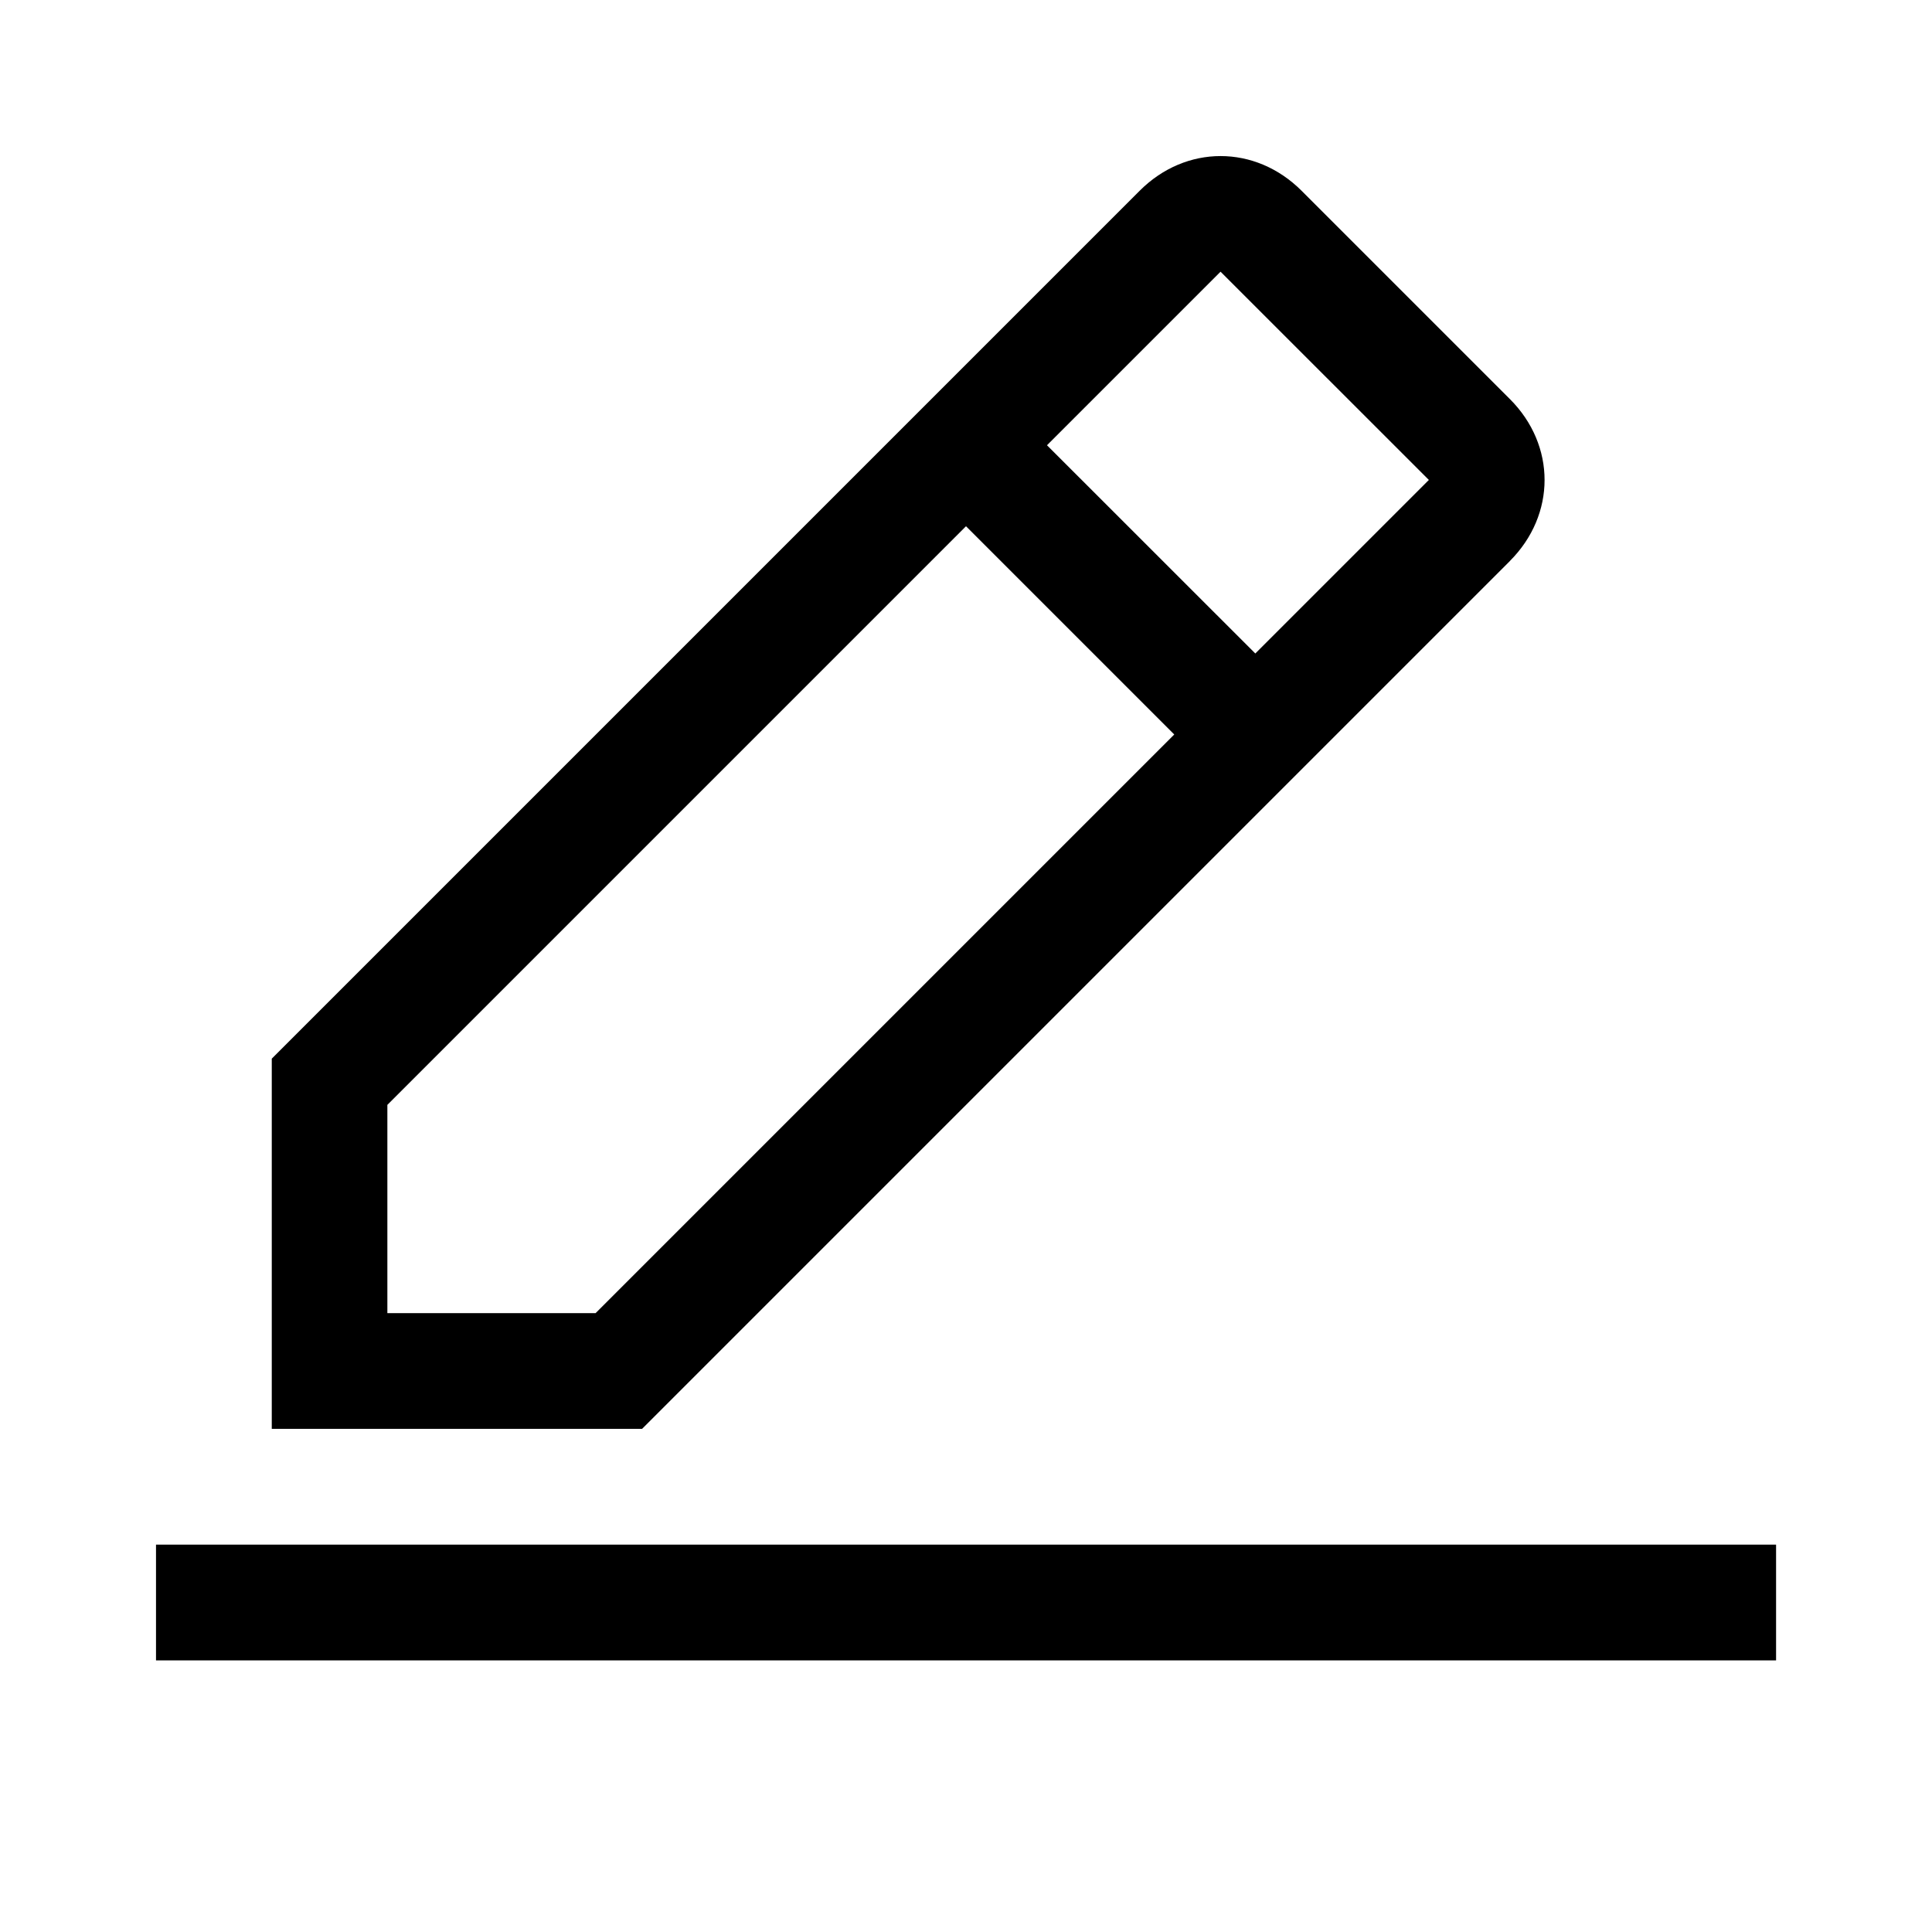
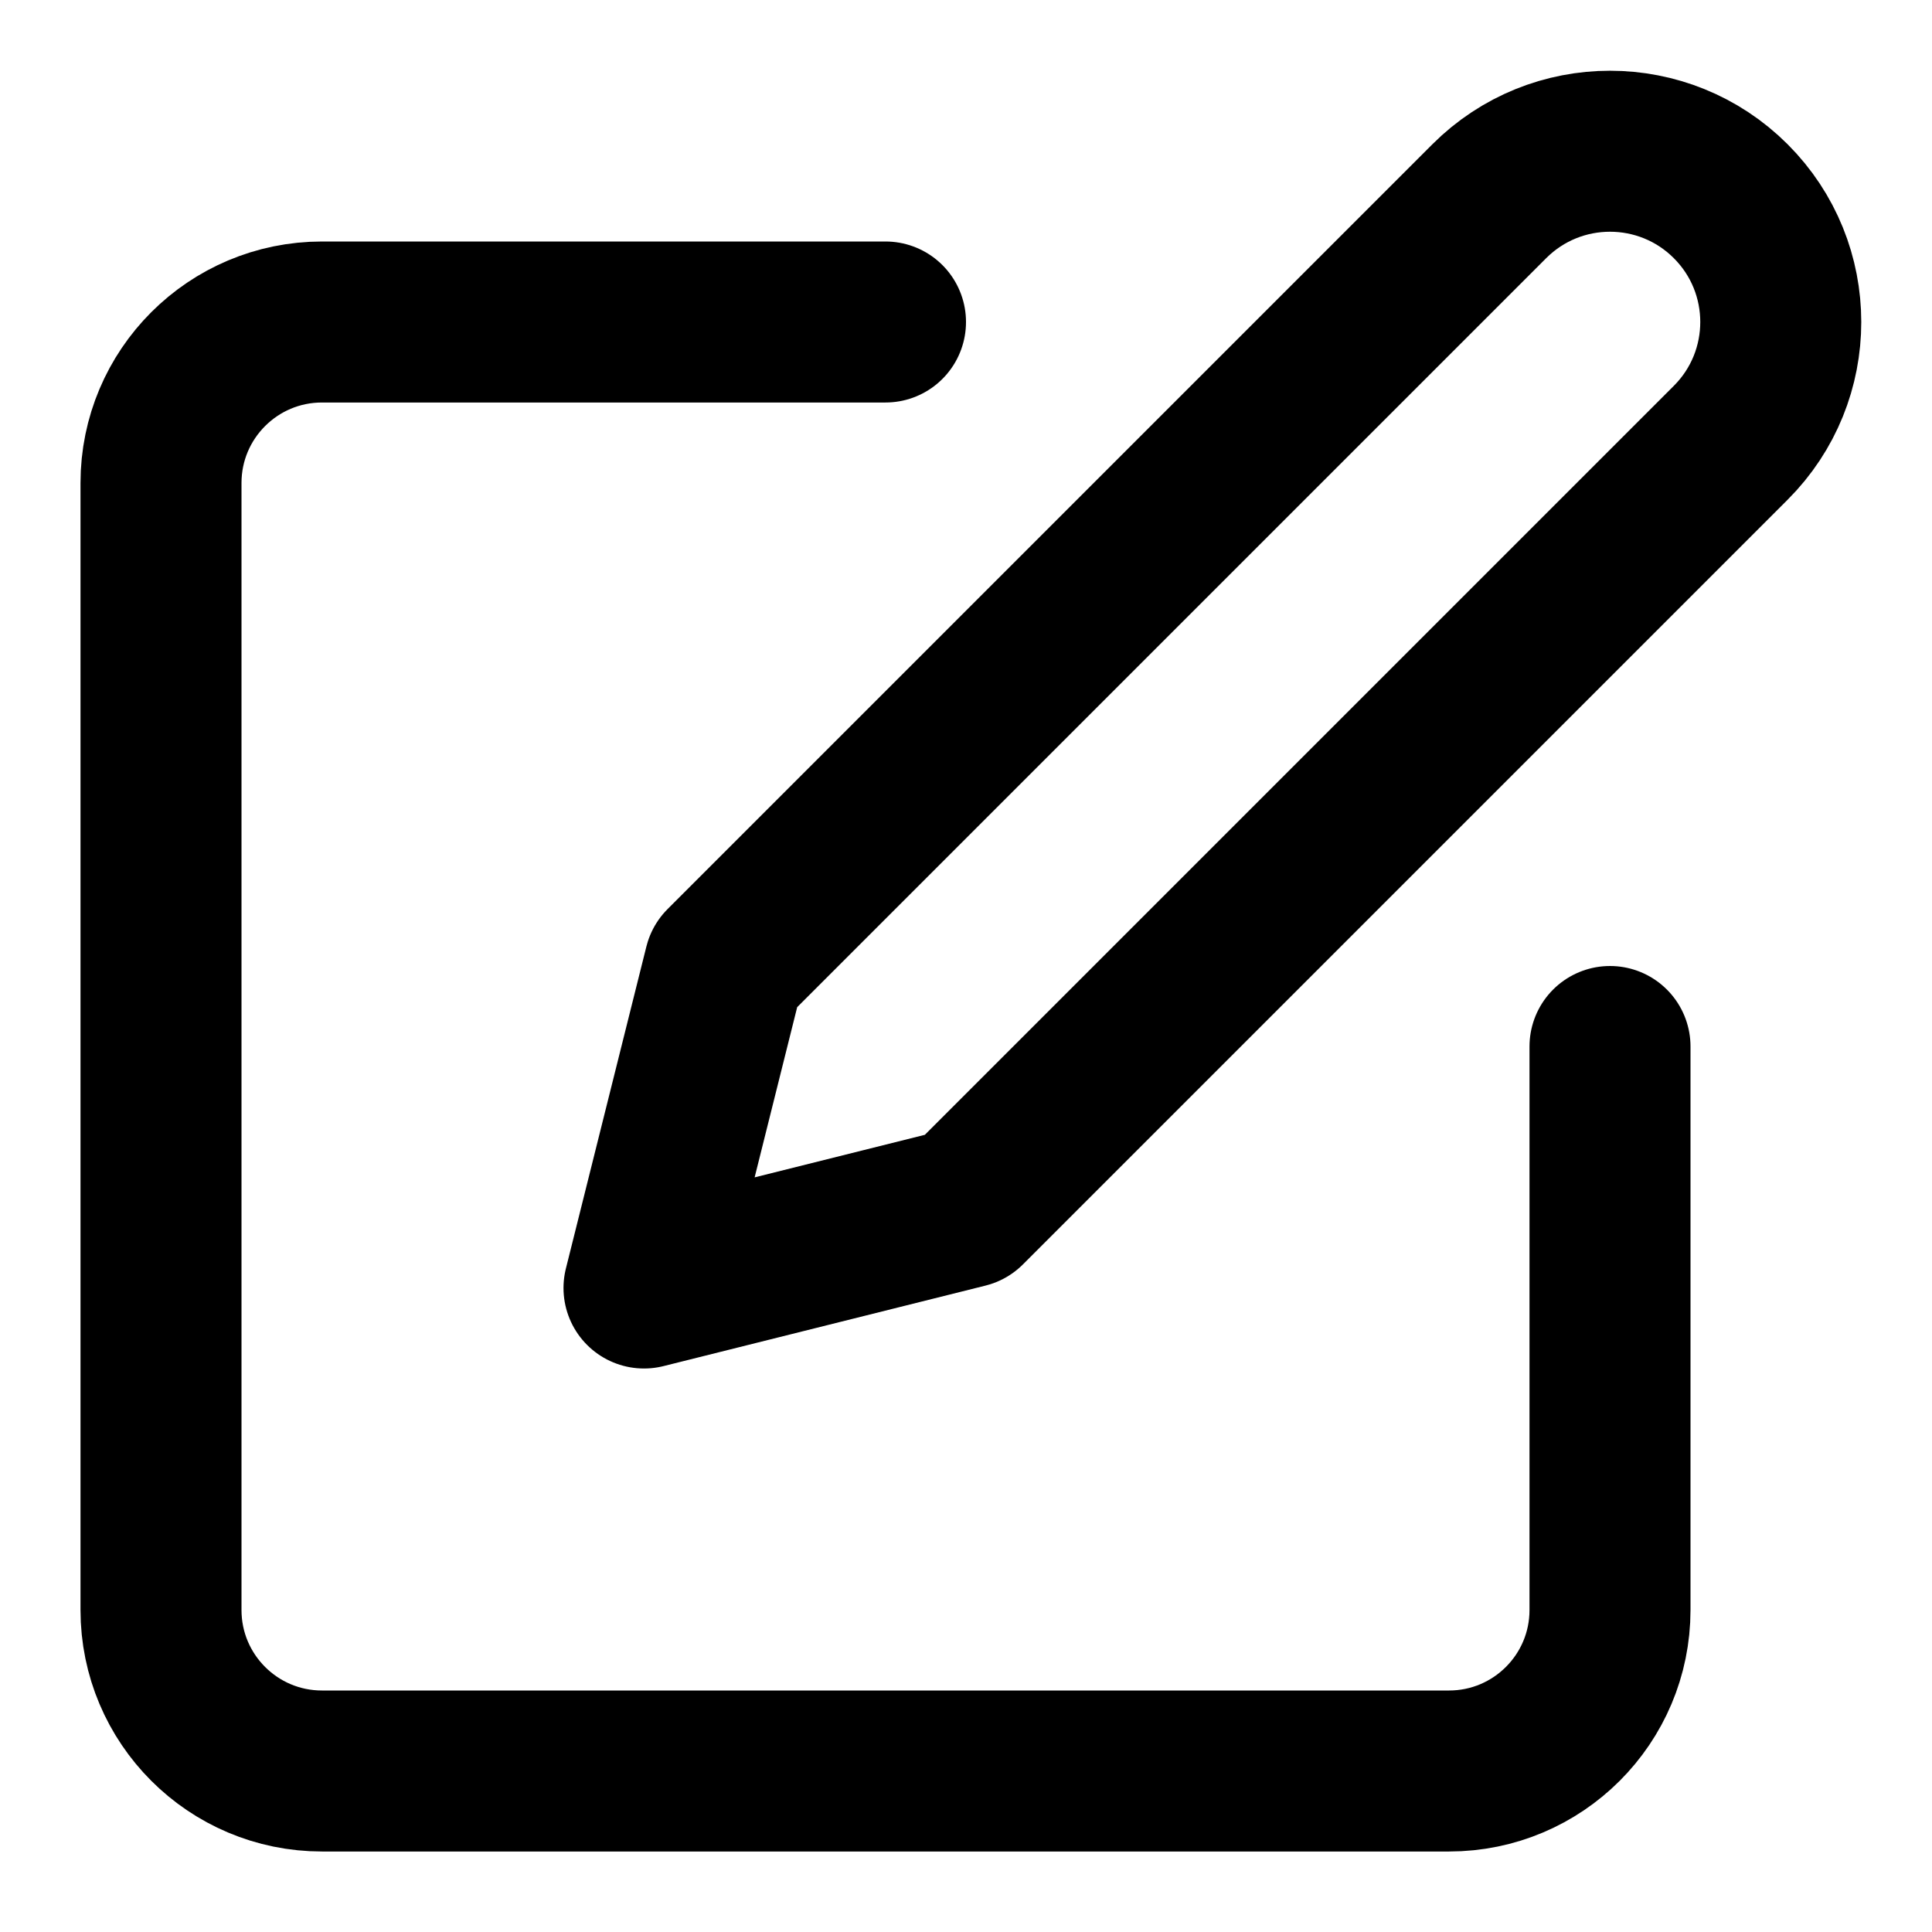
- <svg xmlns="http://www.w3.org/2000/svg" version="1.1" id="Edit--Streamline-Carbon.svg" x="0" y="0" viewBox="-0.5 -0.5 24 24" xml:space="preserve" enable-background="new 0 0 32 32" height="24" width="24">
-   <path d="M1.438 18.688h20.125v1.438H1.438Z" stroke-width="1" />
-   <path d="M18.256 6.469c0.575 -0.575 0.575 -1.438 0 -2.012l-2.587 -2.587c-0.575 -0.575 -1.438 -0.575 -2.012 0l-10.781 10.781V17.25h4.6l10.781 -10.781zm-3.594 -3.594L17.25 5.462l-2.156 2.156L12.506 5.031l2.156 -2.156zM4.312 15.812v-2.587l7.188 -7.188 2.587 2.587 -7.188 7.188H4.312z" stroke-width="1" />
-   <path id="_Transparent_Rectangle_" d="M0 0h23v23H0Z" fill="none" stroke-width="1" />
+ <svg xmlns="http://www.w3.org/2000/svg" width="24" height="24" viewBox="0 0 24 24" fill="none" stroke="currentColor" stroke-width="2" stroke-linecap="round" stroke-linejoin="round" class="feather feather-edit">
+   <path d="M11 4H4a2 2 0 0 0-2 2v14a2 2 0 0 0 2 2h14a2 2 0 0 0 2-2v-7" />
+   <path d="M18.5 2.5a2.121 2.121 0 0 1 3 3L12 15l-4 1 1-4 9.5-9.5z" />
</svg>
